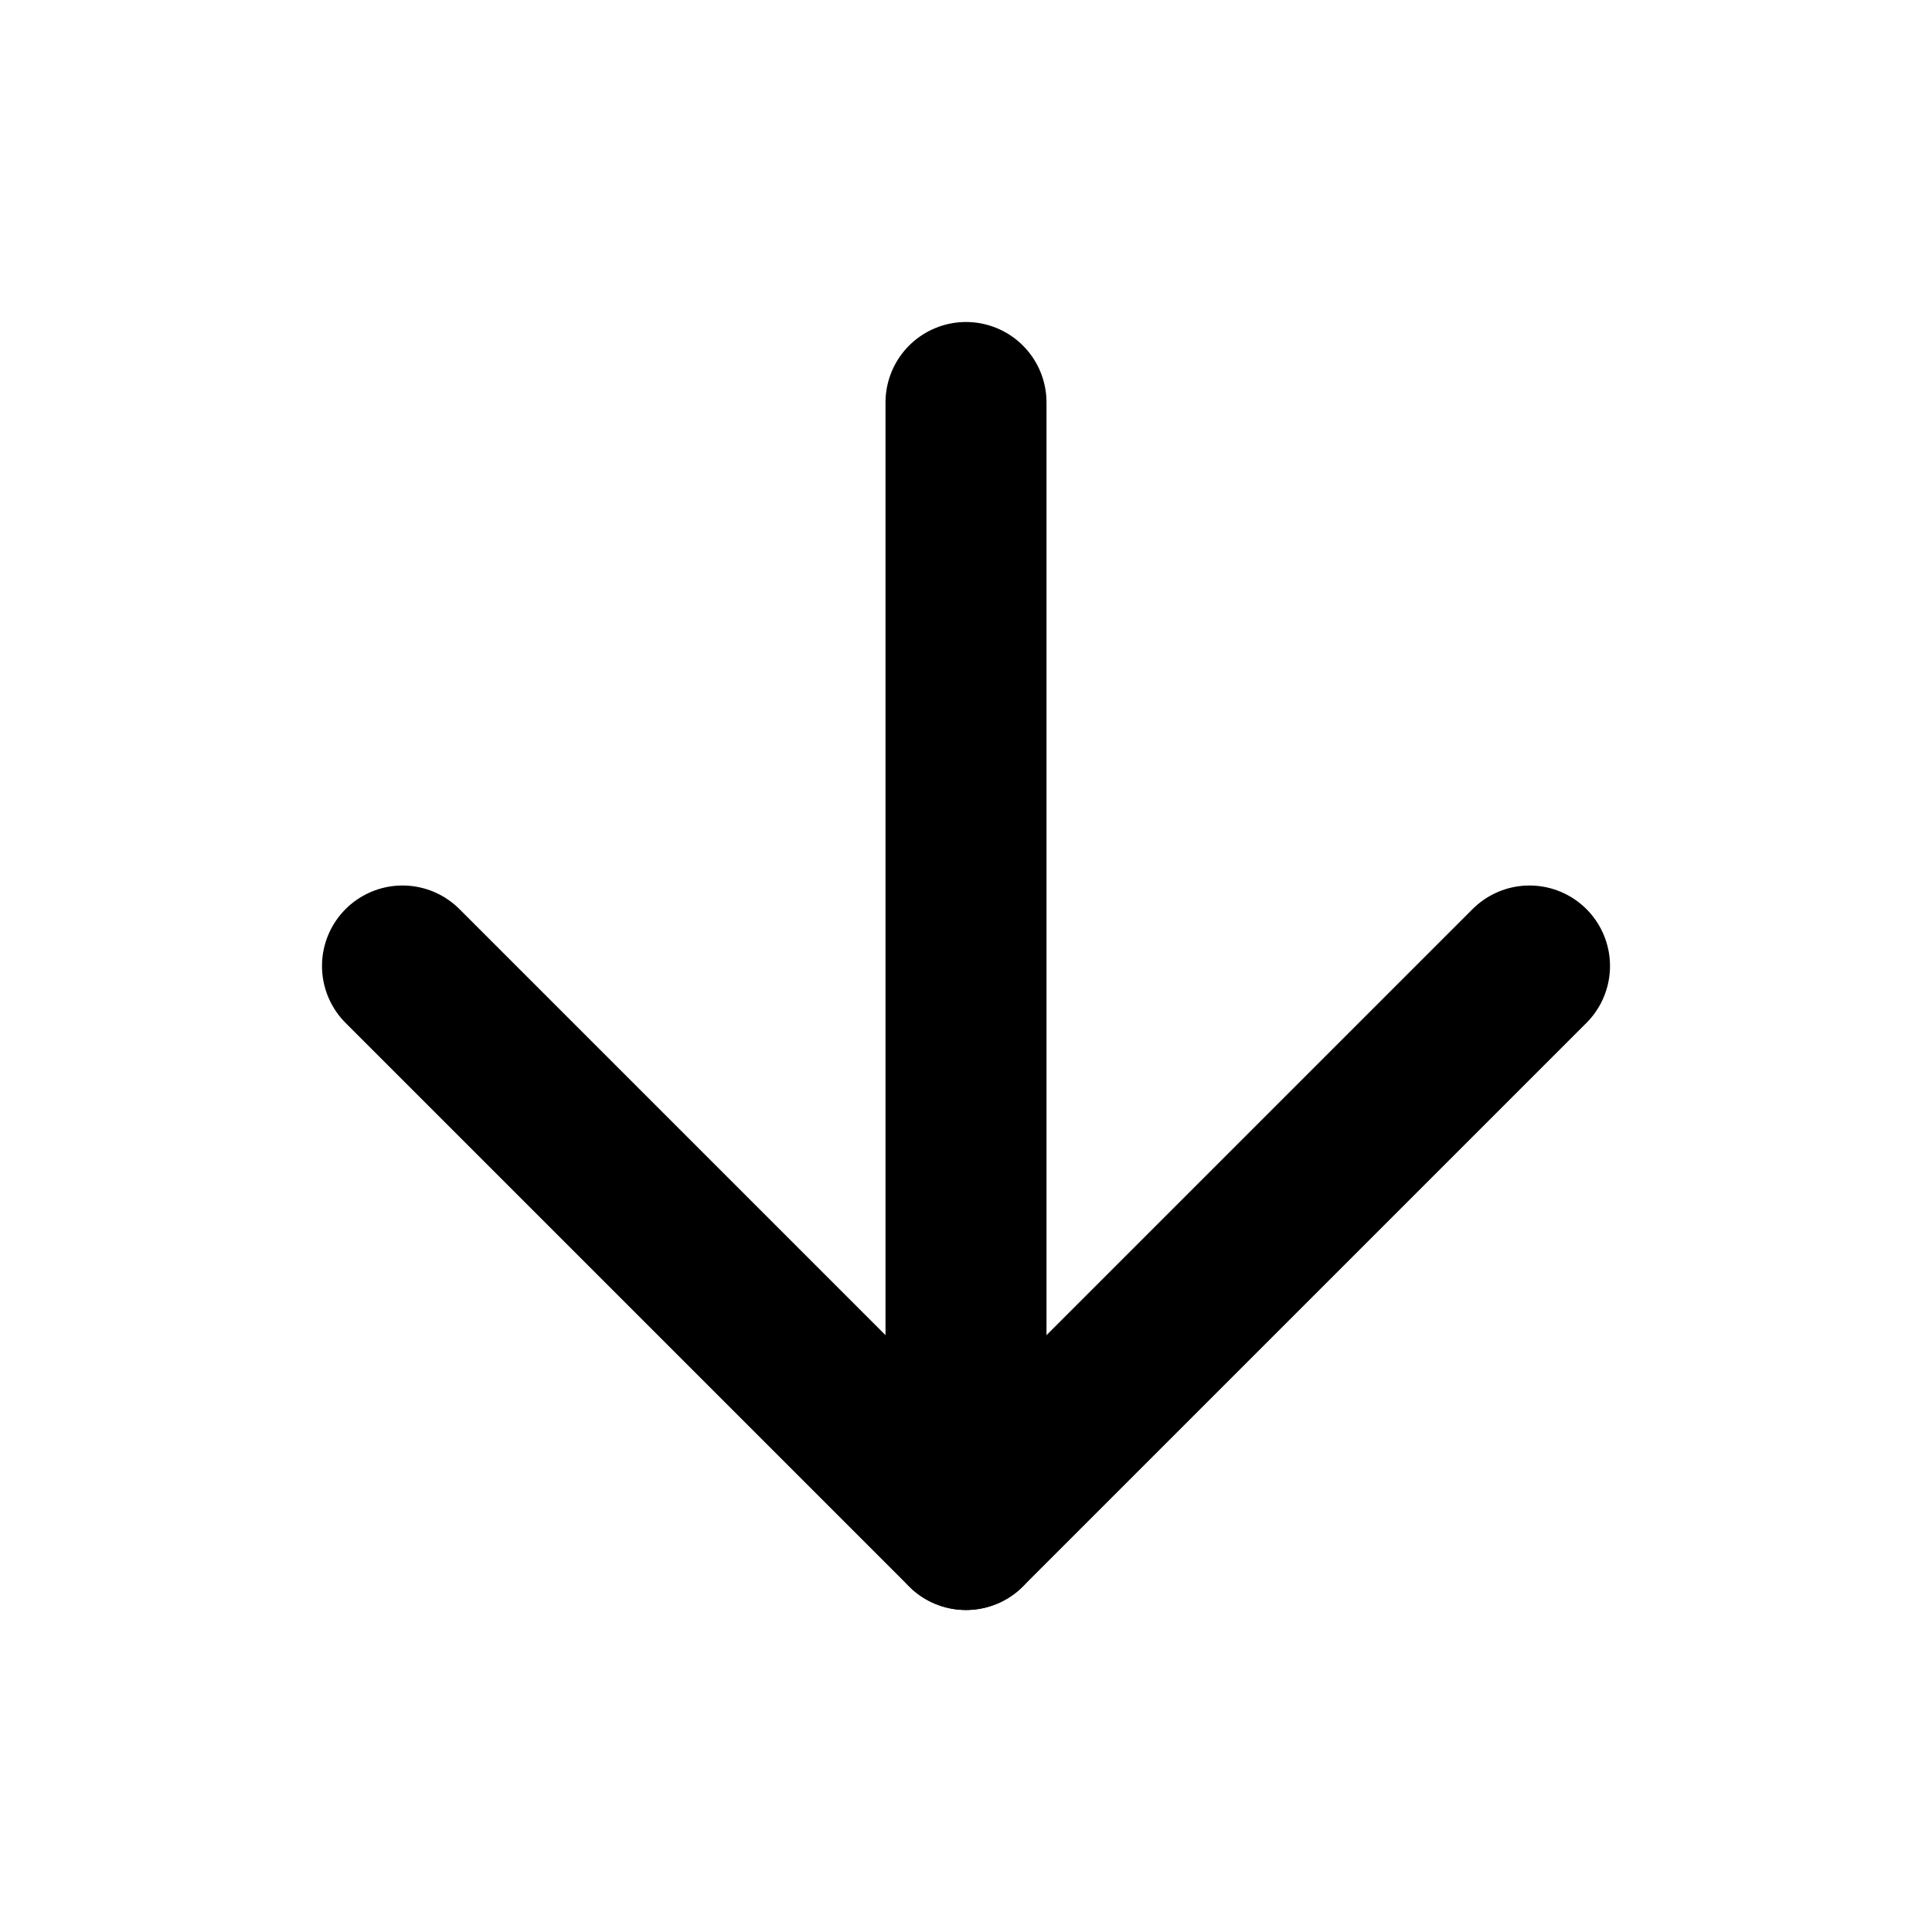
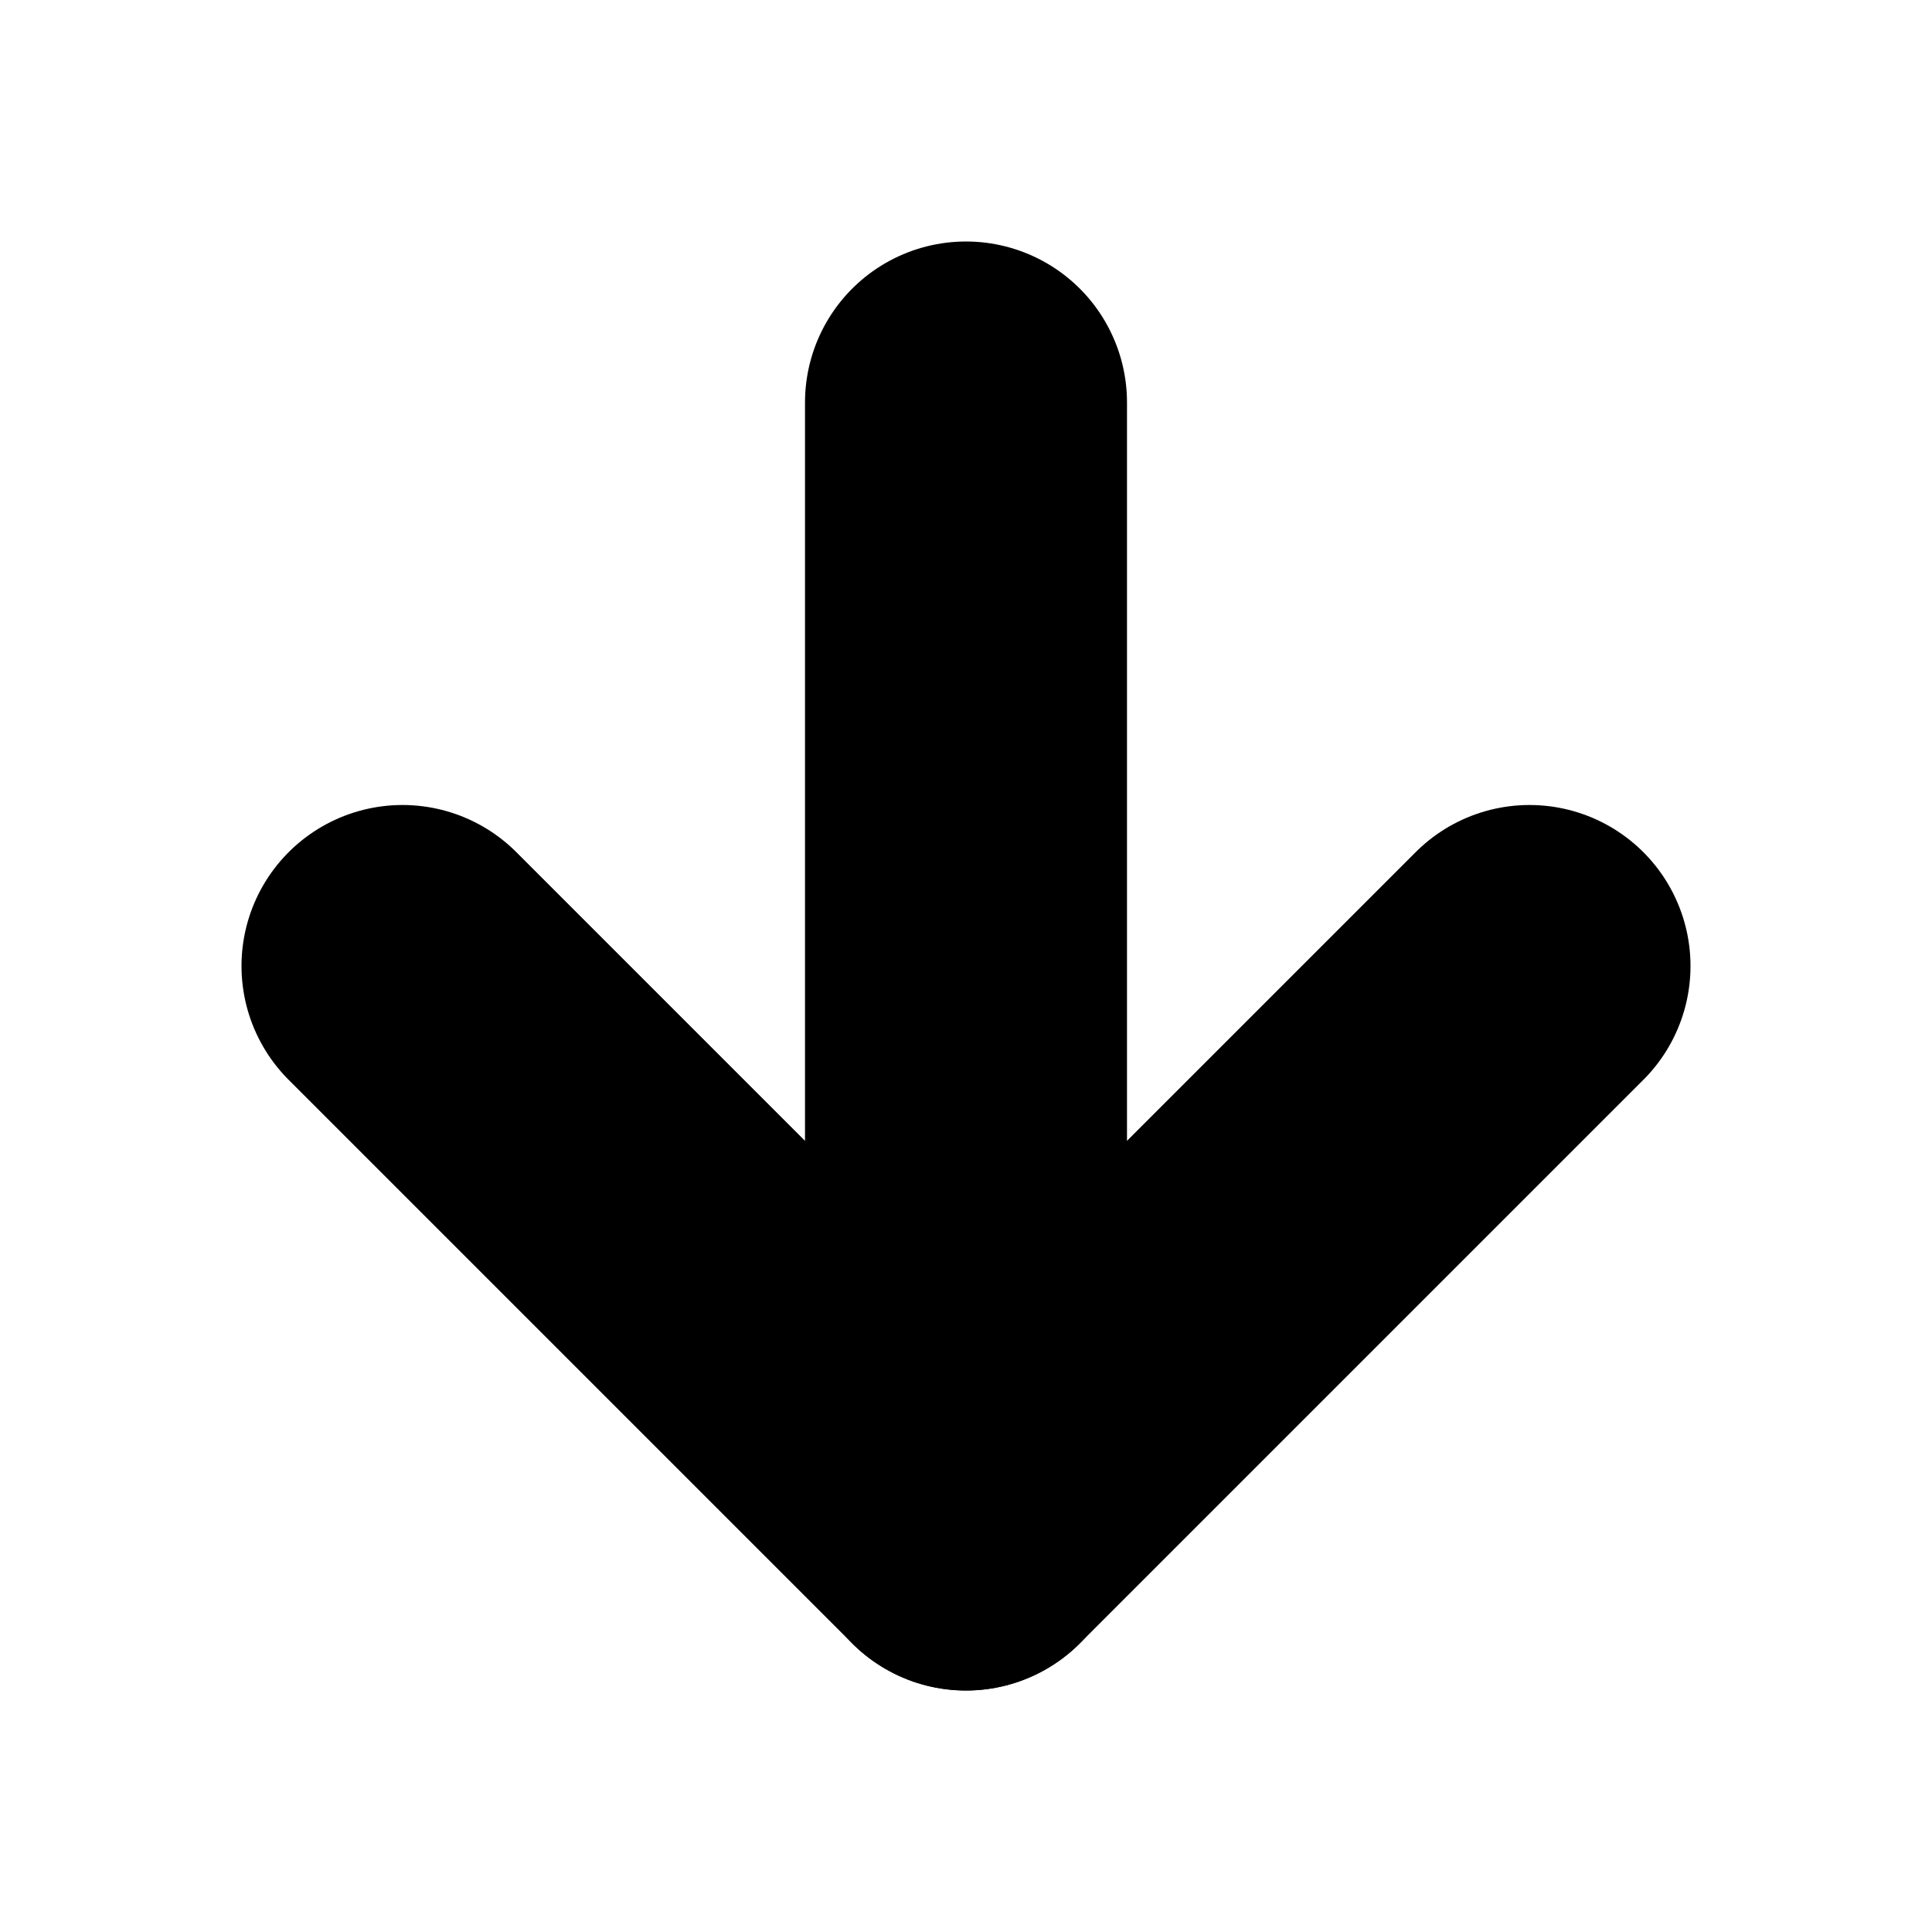
- <svg xmlns="http://www.w3.org/2000/svg" width="24" height="24" viewBox="0 0 24 24" fill="none" stroke="#000000" stroke-width="2" stroke-linecap="round" stroke-linejoin="round" class="lucide lucide-arrow-down-icon lucide-arrow-down">
+ <svg xmlns="http://www.w3.org/2000/svg" width="24" height="24" viewBox="0 0 24 24" fill="none" stroke="#000000" stroke-width="4" stroke-linecap="round" stroke-linejoin="round" class="lucide lucide-arrow-down-icon lucide-arrow-down">
  <path d="M12 5v14" />
  <path d="m19 12-7 7-7-7" />
</svg>
